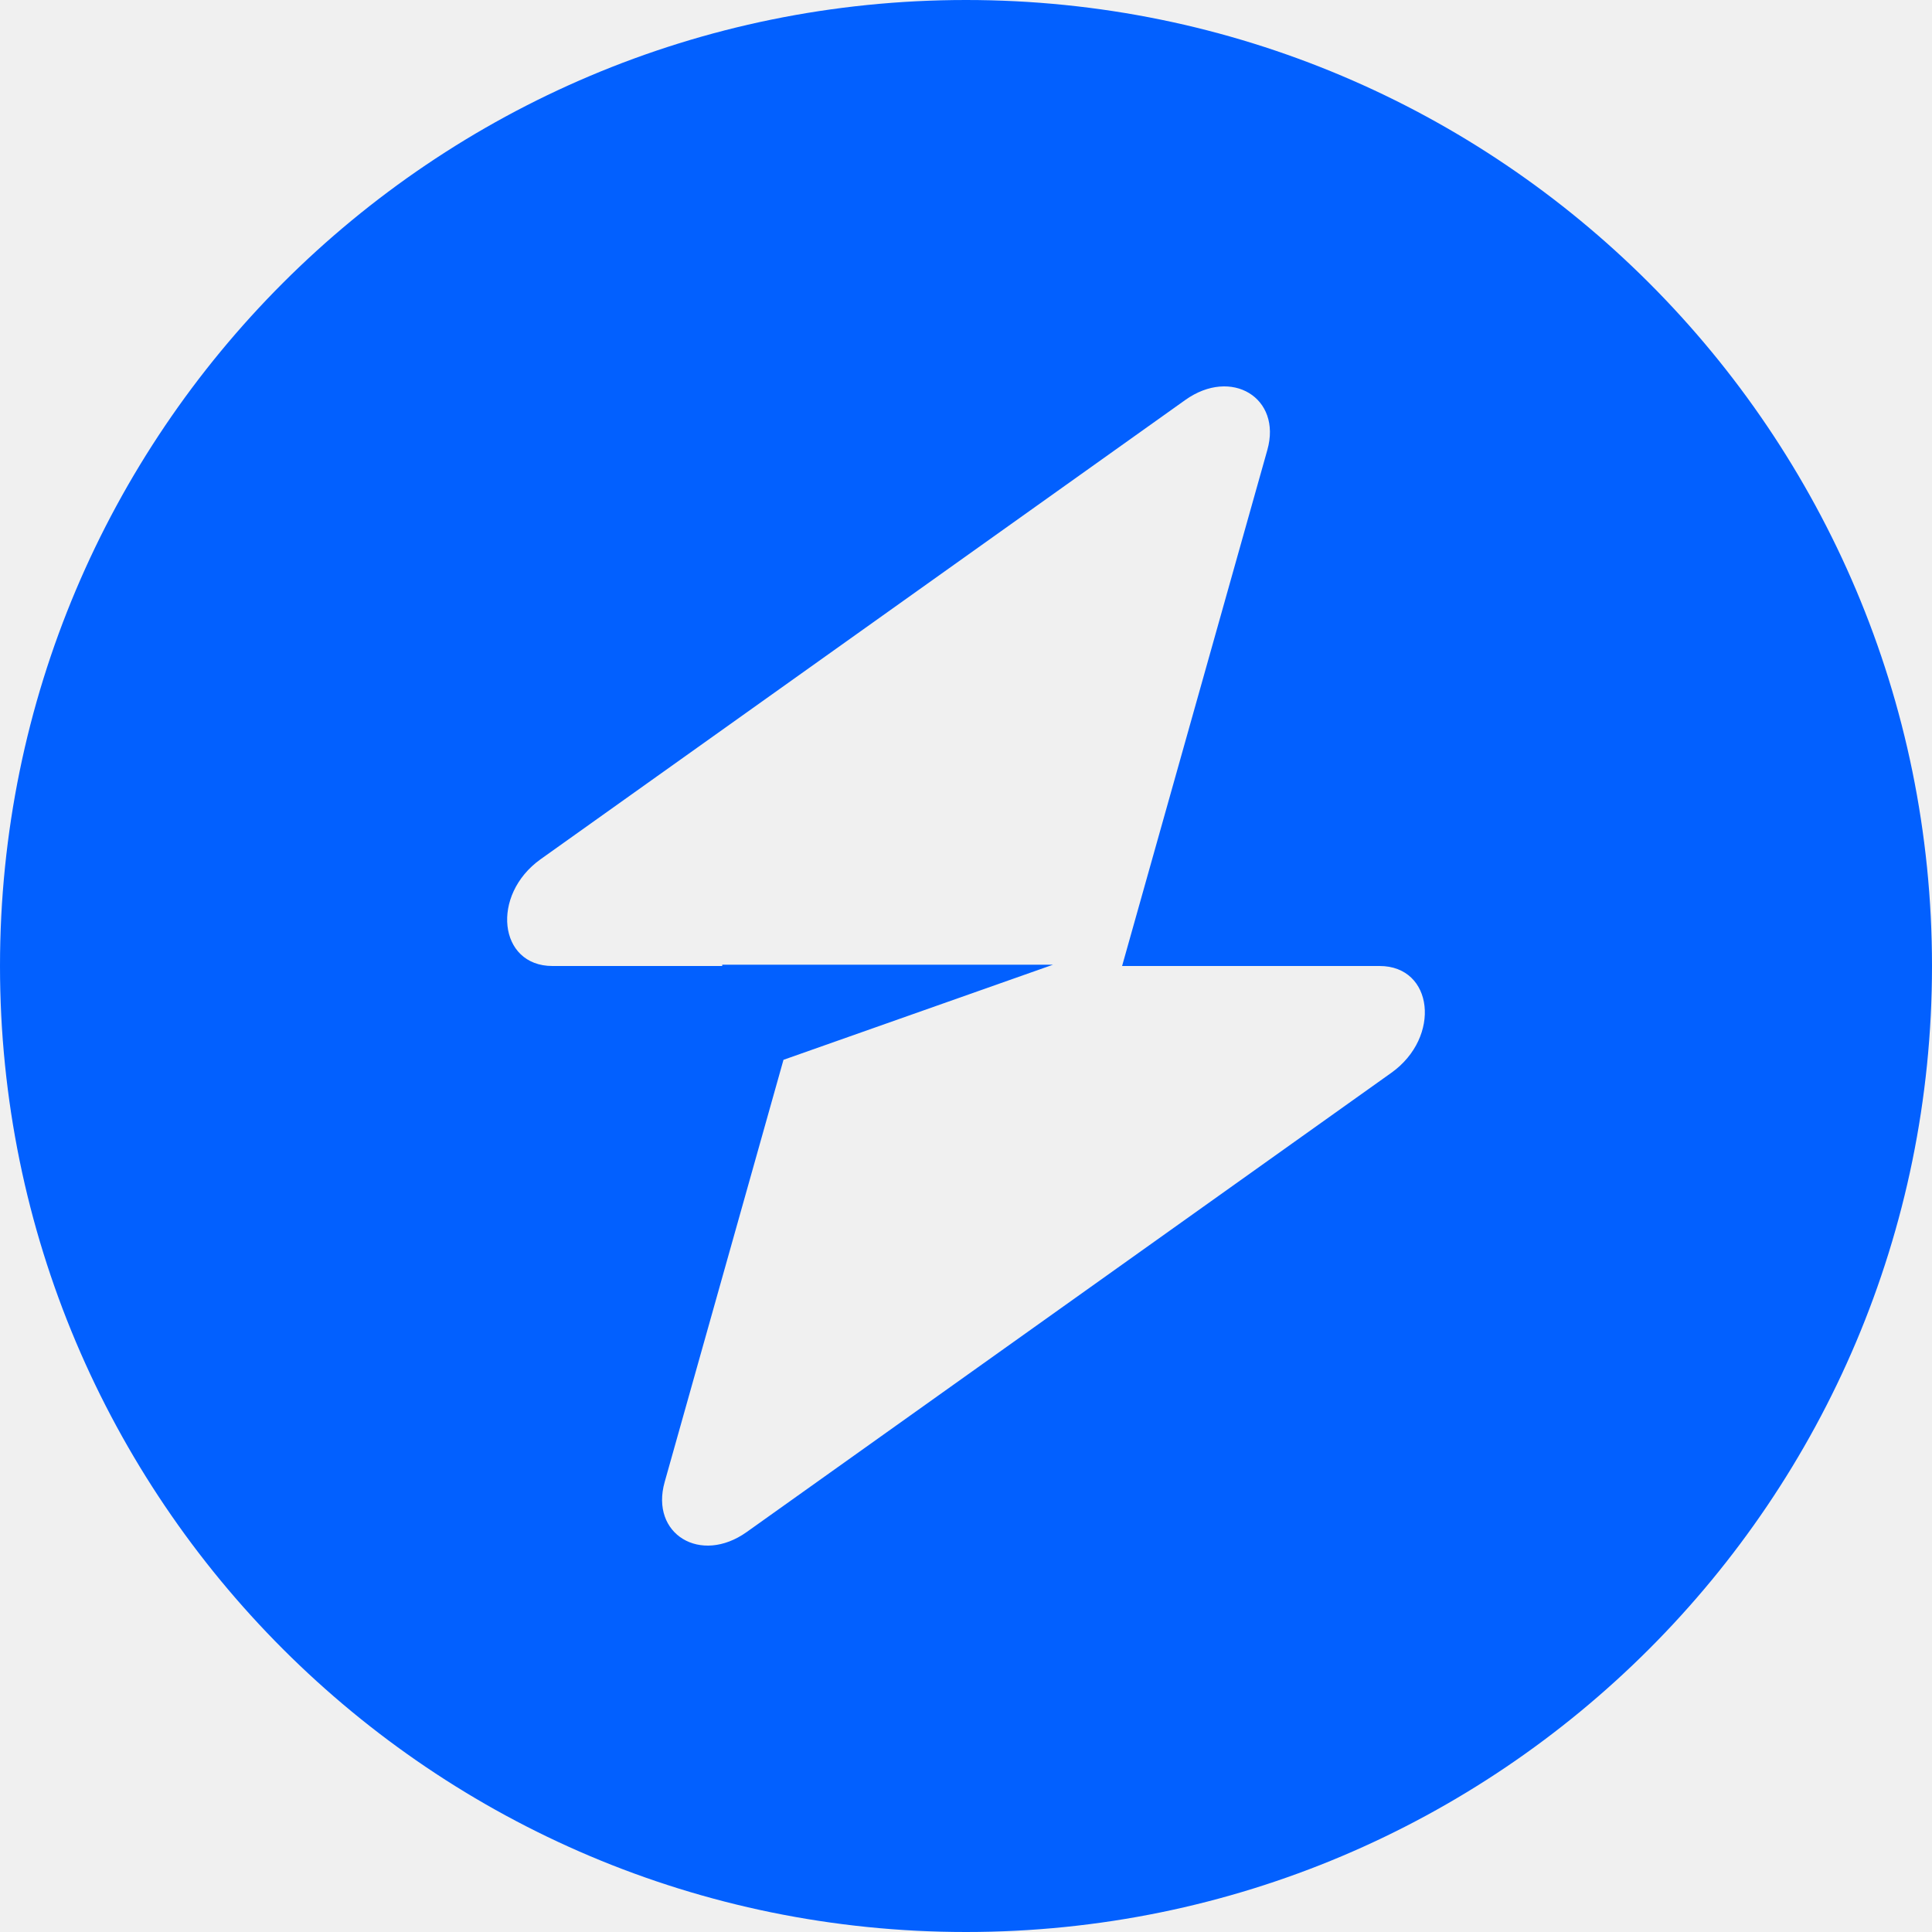
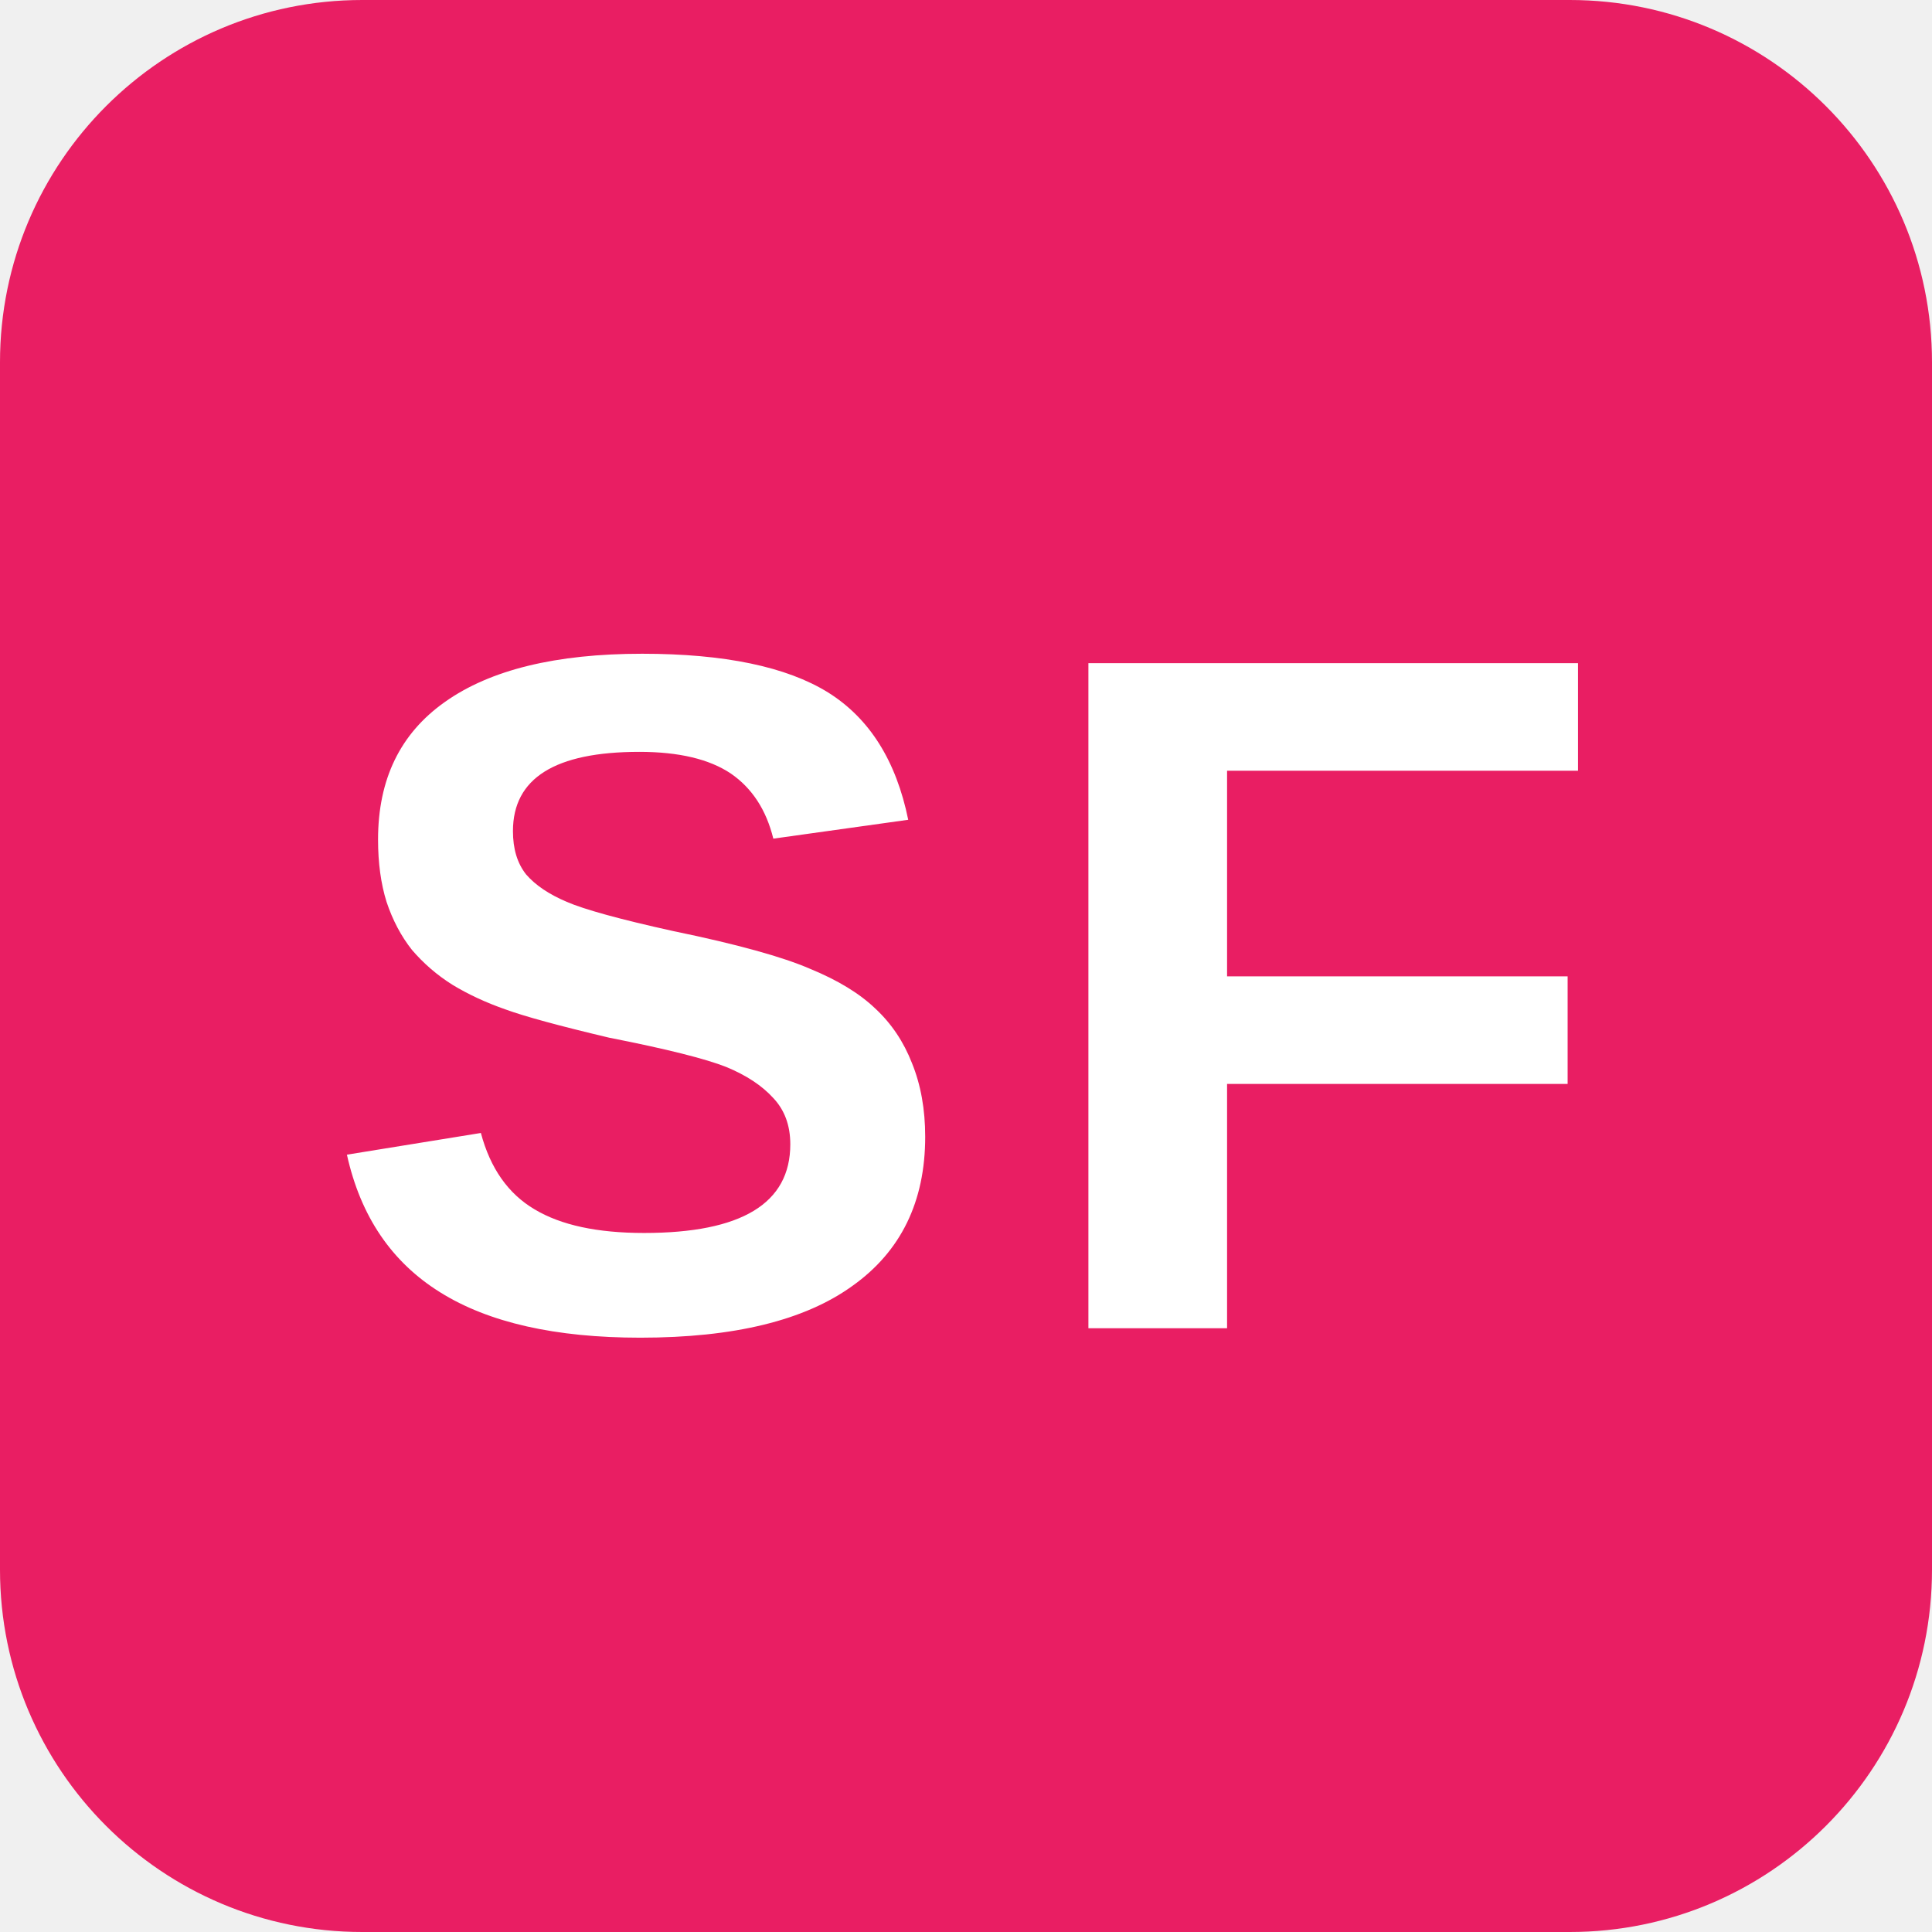
- <svg xmlns="http://www.w3.org/2000/svg" width="34" height="34" viewBox="0 0 34 34" fill="none">
-   <path fill-rule="evenodd" clip-rule="evenodd" d="M17 34C26.389 34 34 26.389 34 17C34 7.611 26.389 0 17 0C7.611 0 0 7.611 0 17C0 26.389 7.611 34 17 34ZM22.303 7.919C22.562 7.002 21.672 6.46 20.859 7.039L9.514 15.121C8.633 15.749 8.771 17 9.722 17H12.71V16.977H18.532L13.788 18.651L11.697 26.081C11.438 26.998 12.328 27.54 13.141 26.961L24.486 18.879C25.367 18.251 25.229 17 24.278 17H19.747L22.303 7.919Z" fill="#0260FF" />
+ <svg xmlns="http://www.w3.org/2000/svg" width="32" height="32" viewBox="0 0 32 32" fill="none">
+   <rect width="32" height="32" rx="6" fill="#E91E63" />
+   <text x="16" y="22" font-family="Actay-Regular, Arial, sans-serif" font-size="16" font-weight="bold" fill="white" text-anchor="middle" letter-spacing="1px">SF</text>
</svg>
